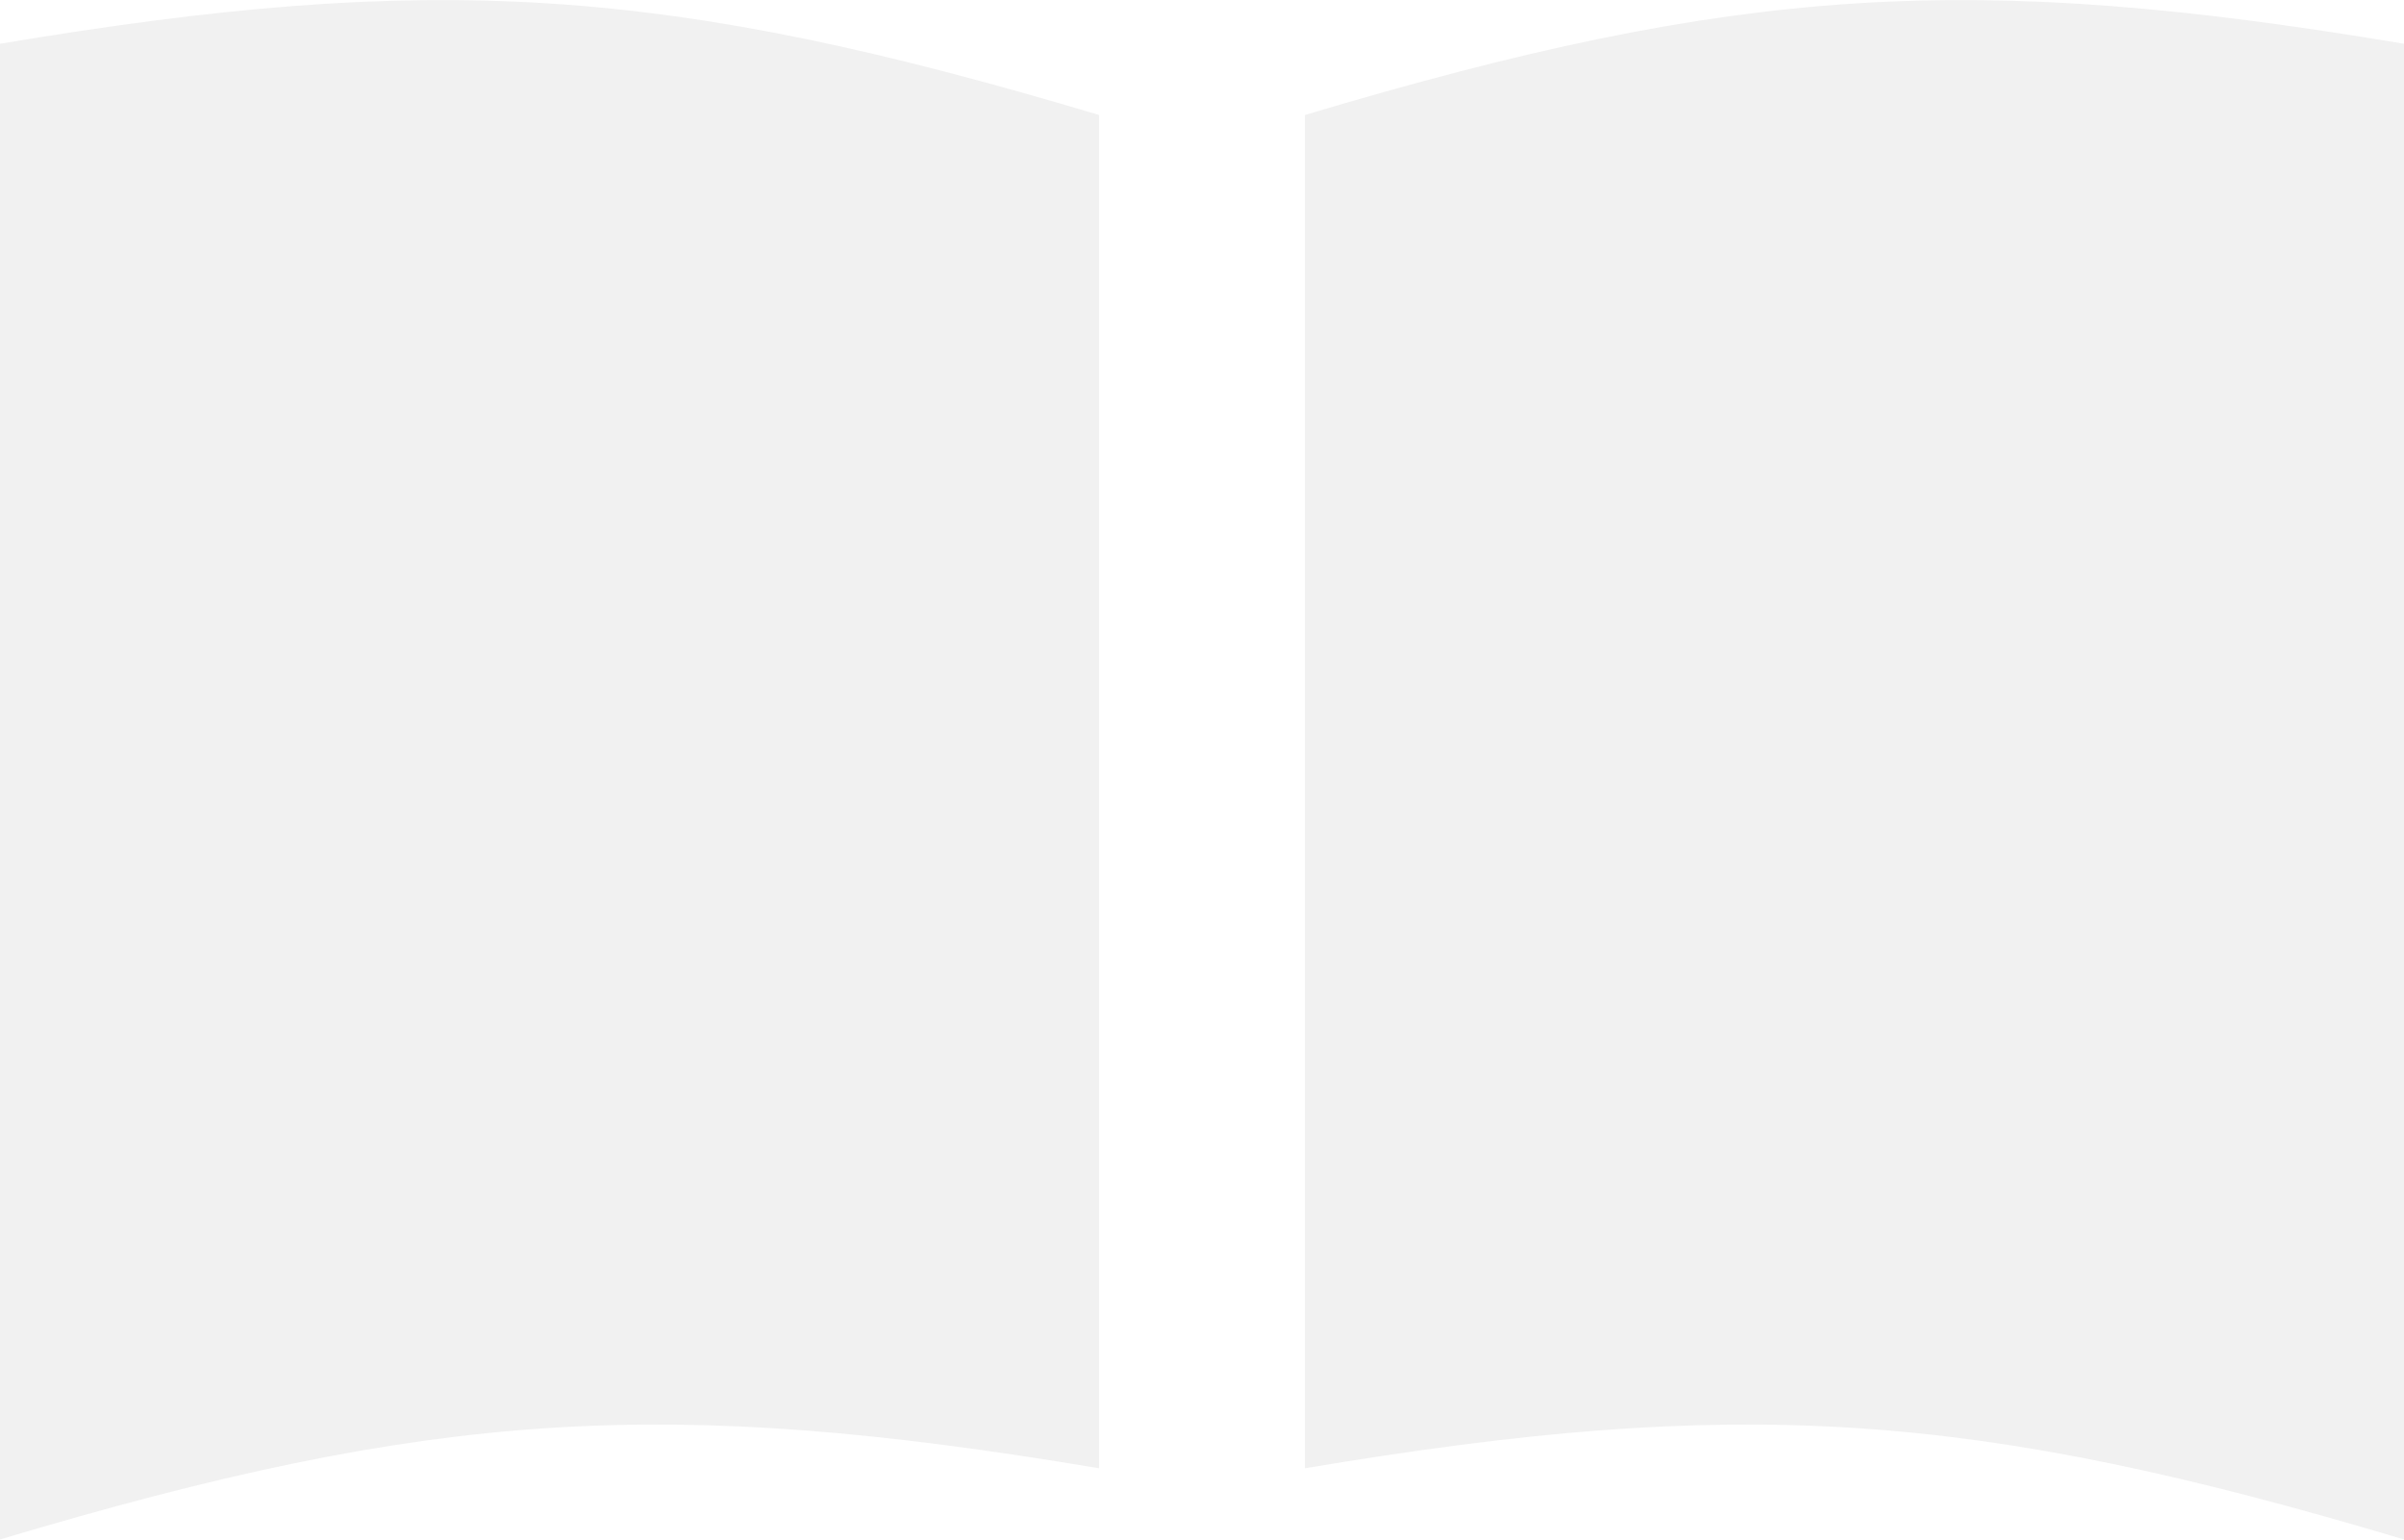
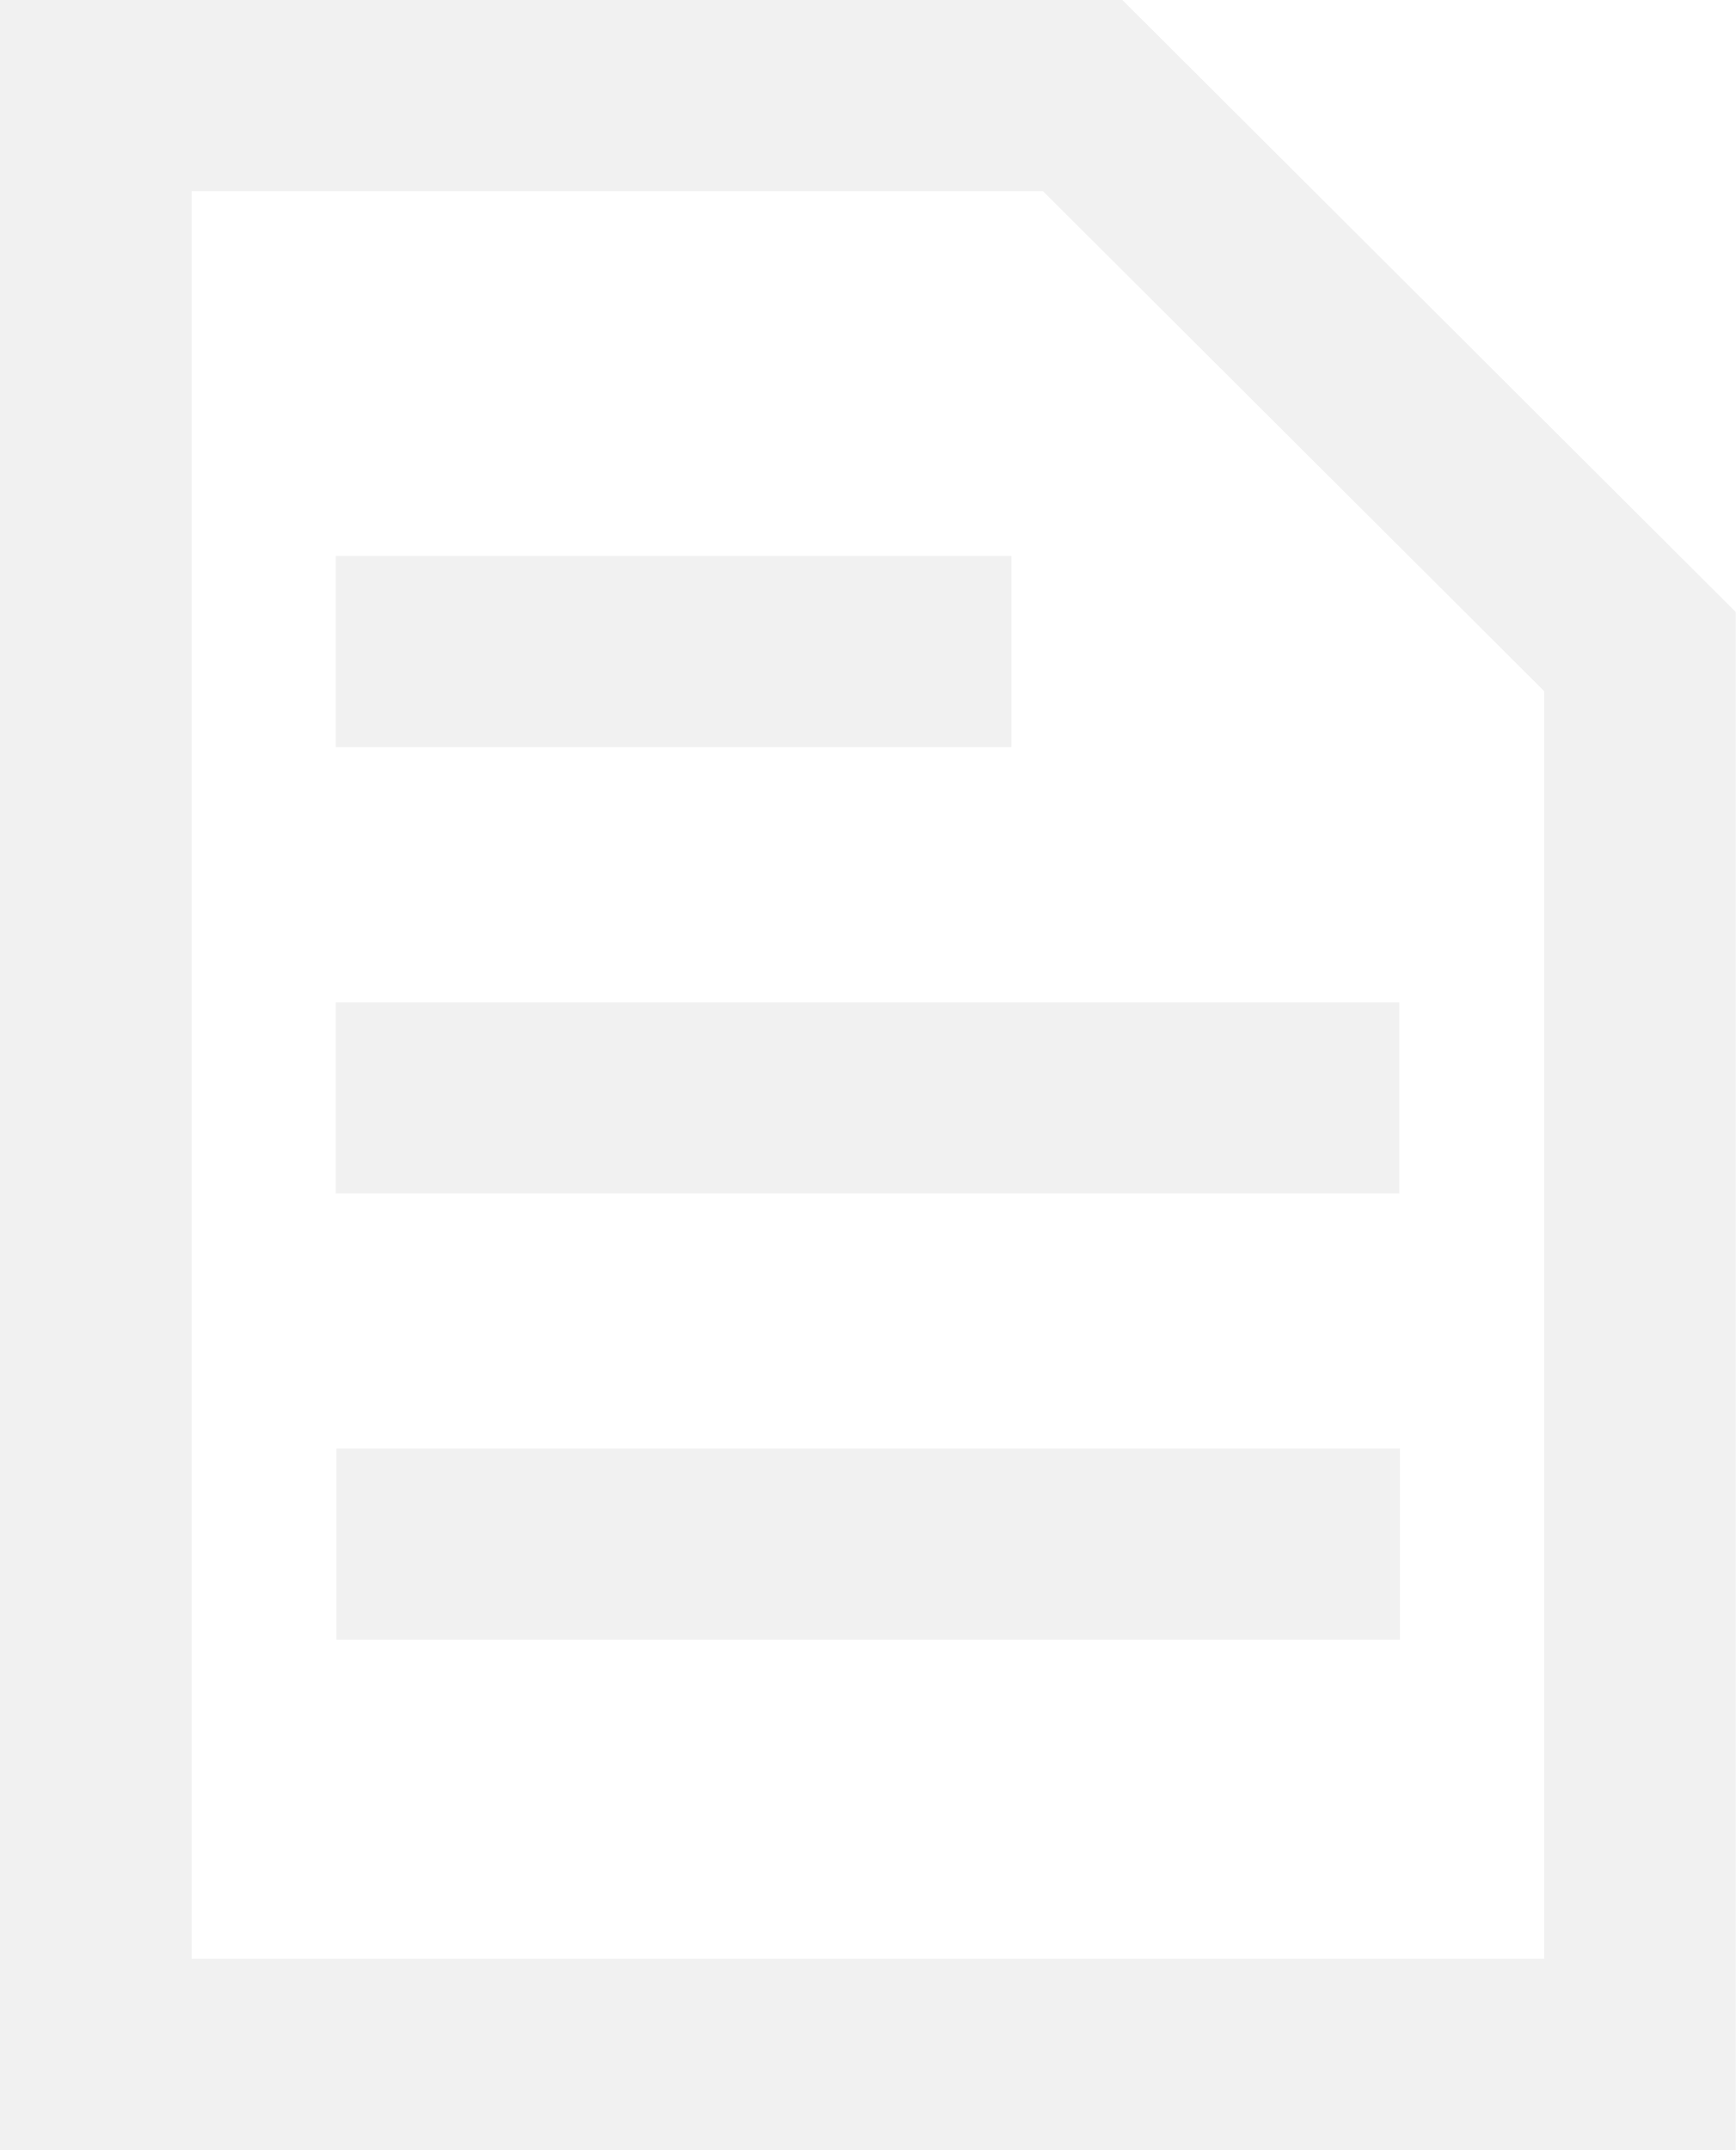
- <svg xmlns="http://www.w3.org/2000/svg" height="121.72" viewBox="0 0 190 121.72" width="190">
-   <path d="m1763.86 1118.36c-34.26-5.75-52.6-4.62-86.86 5.63v-118.25c34.26-5.746 52.6-4.62 86.86 5.63zm16.28 0c34.26-5.75 52.6-4.62 86.86 5.63v-118.25c-34.26-5.746-52.6-4.62-86.86 5.63z" fill="#f1f1f1" fill-rule="evenodd" transform="translate(-1677 -1002.28)" />
+ <svg xmlns="http://www.w3.org/2000/svg" height="187" viewBox="0 0 151 187" width="151">
+   <path d="m1847 1153h-151v-187h97.64l53.36 53.23zm-134.33-16.63h117.66v-110.26l-43.6-43.486h-74.06zm71.32-105.39h-58.78v-16.63h58.78zm33.74 38.82h-92.52v-16.63h92.52zm.06 38.82h-92.52v-16.63h92.52z" fill="#f1f1f1" fill-rule="evenodd" transform="translate(-1696 -966)" />
</svg>
